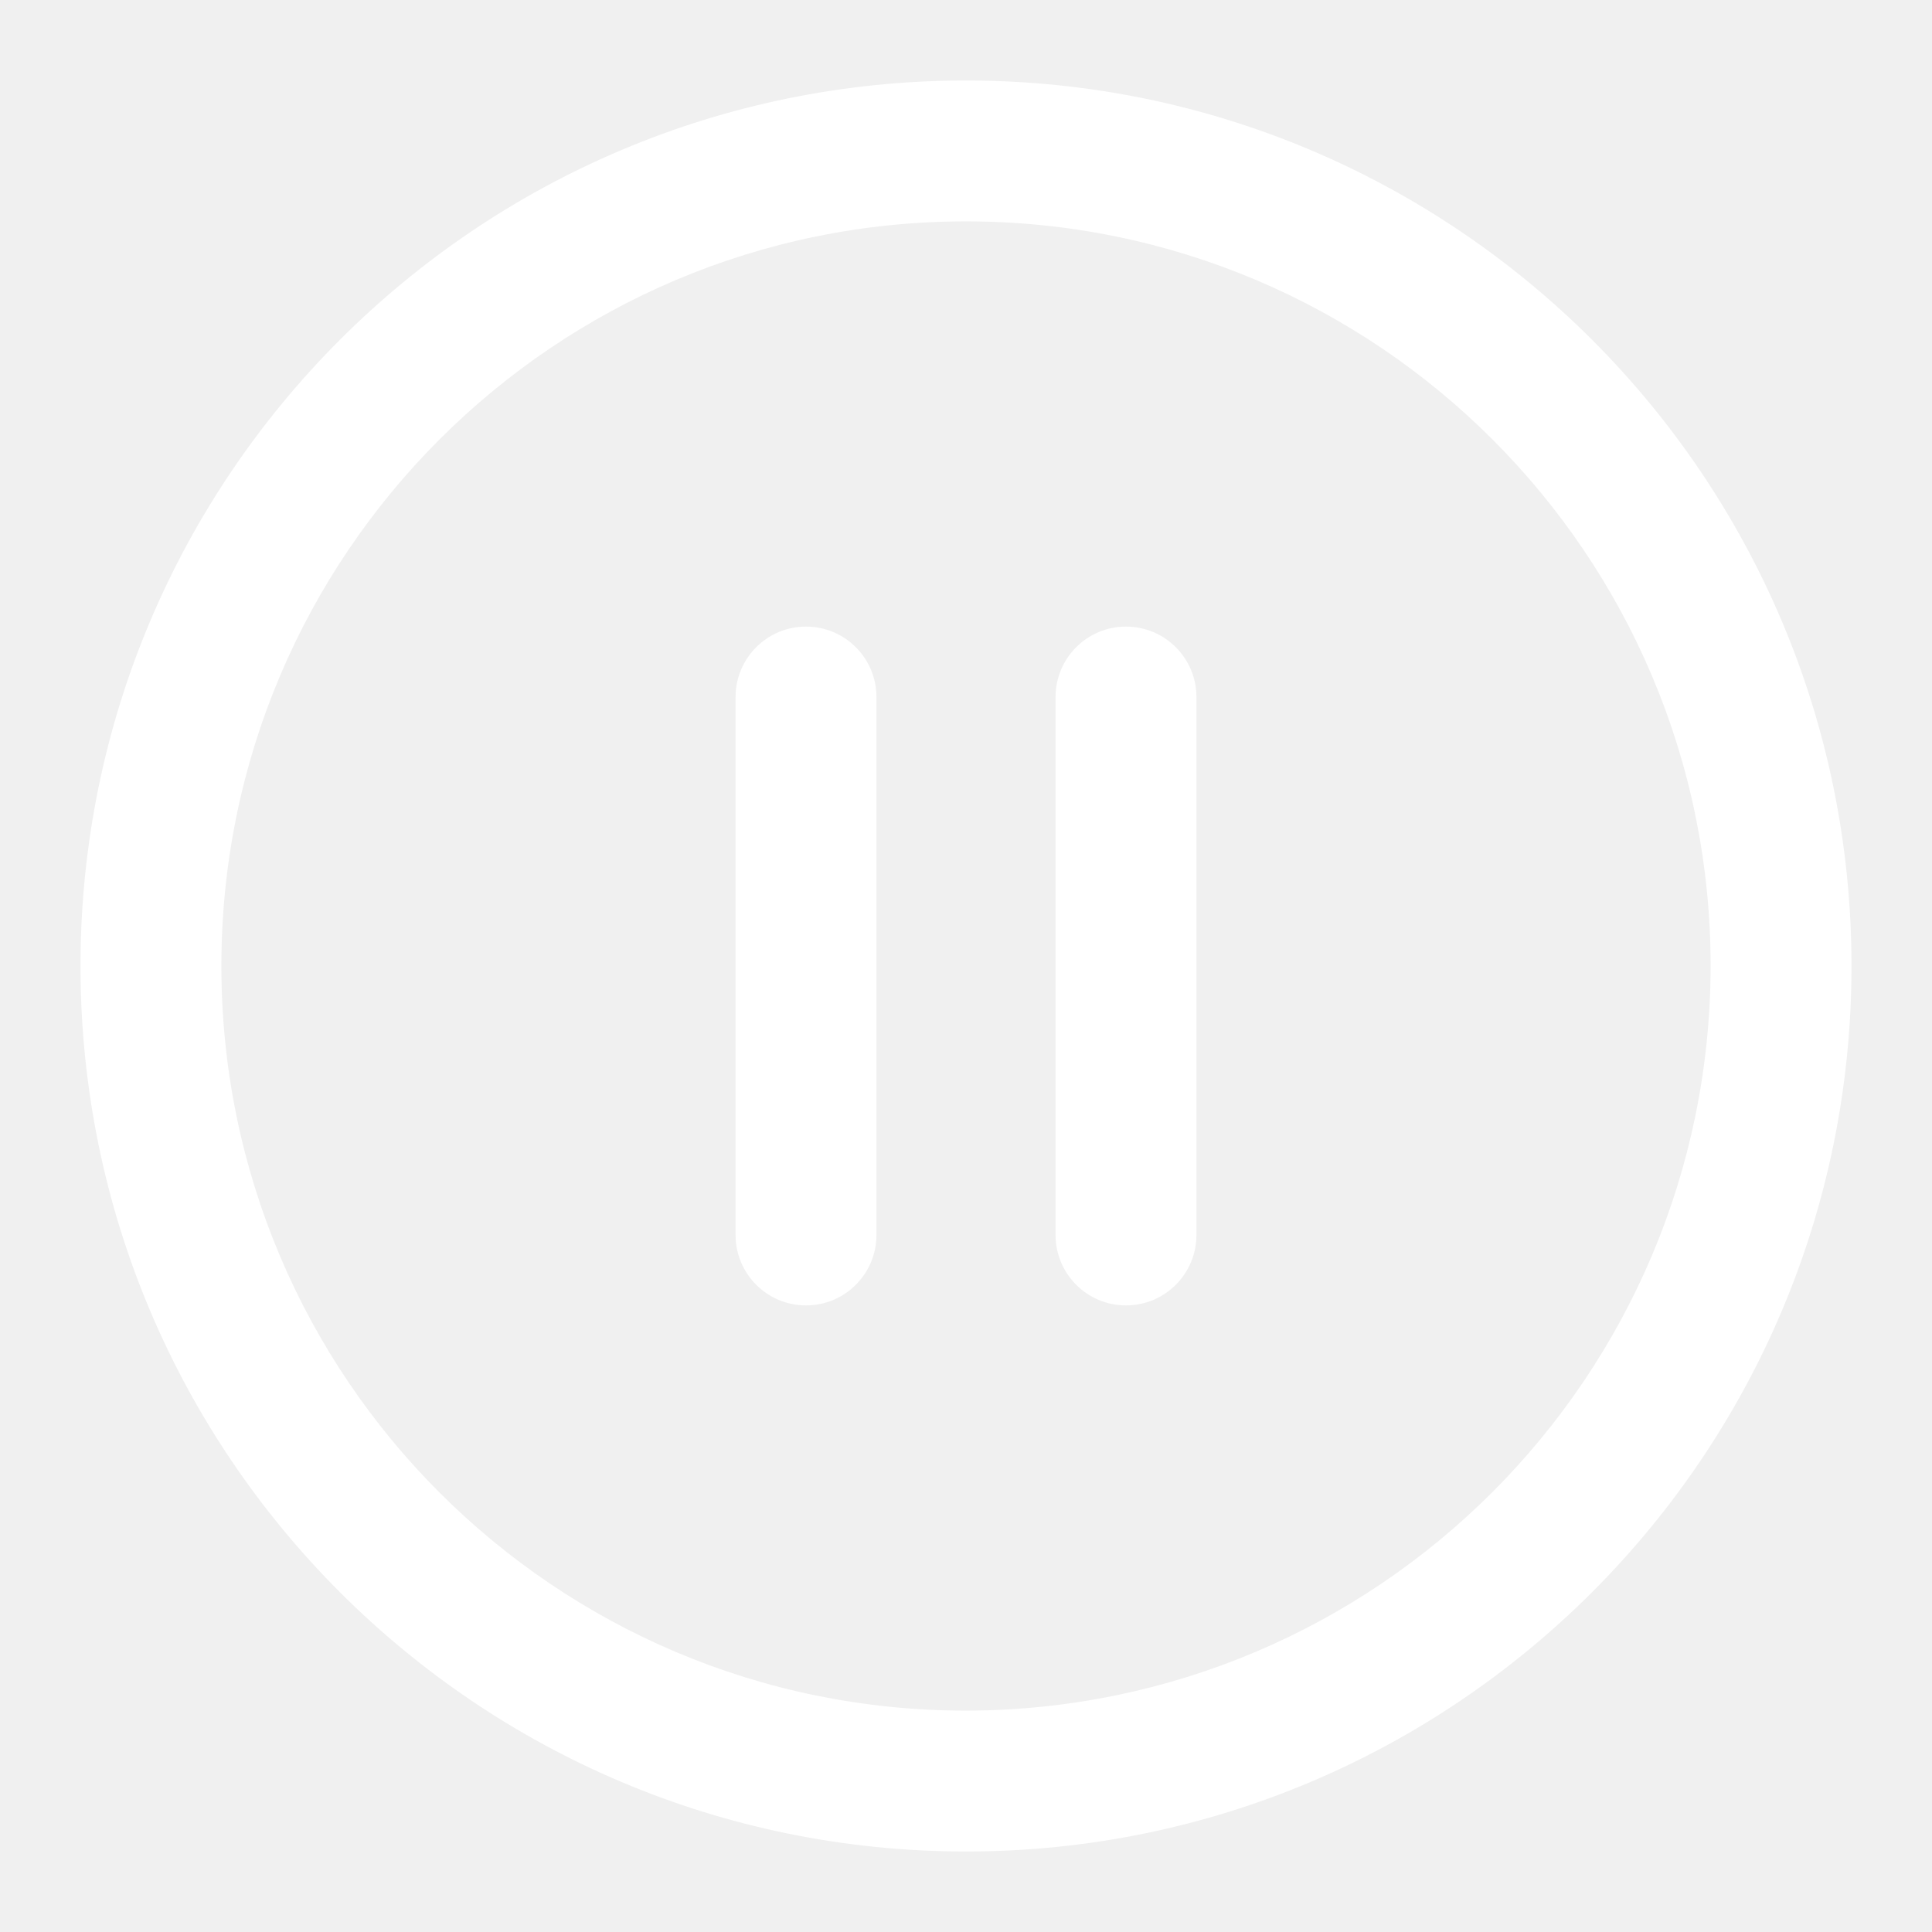
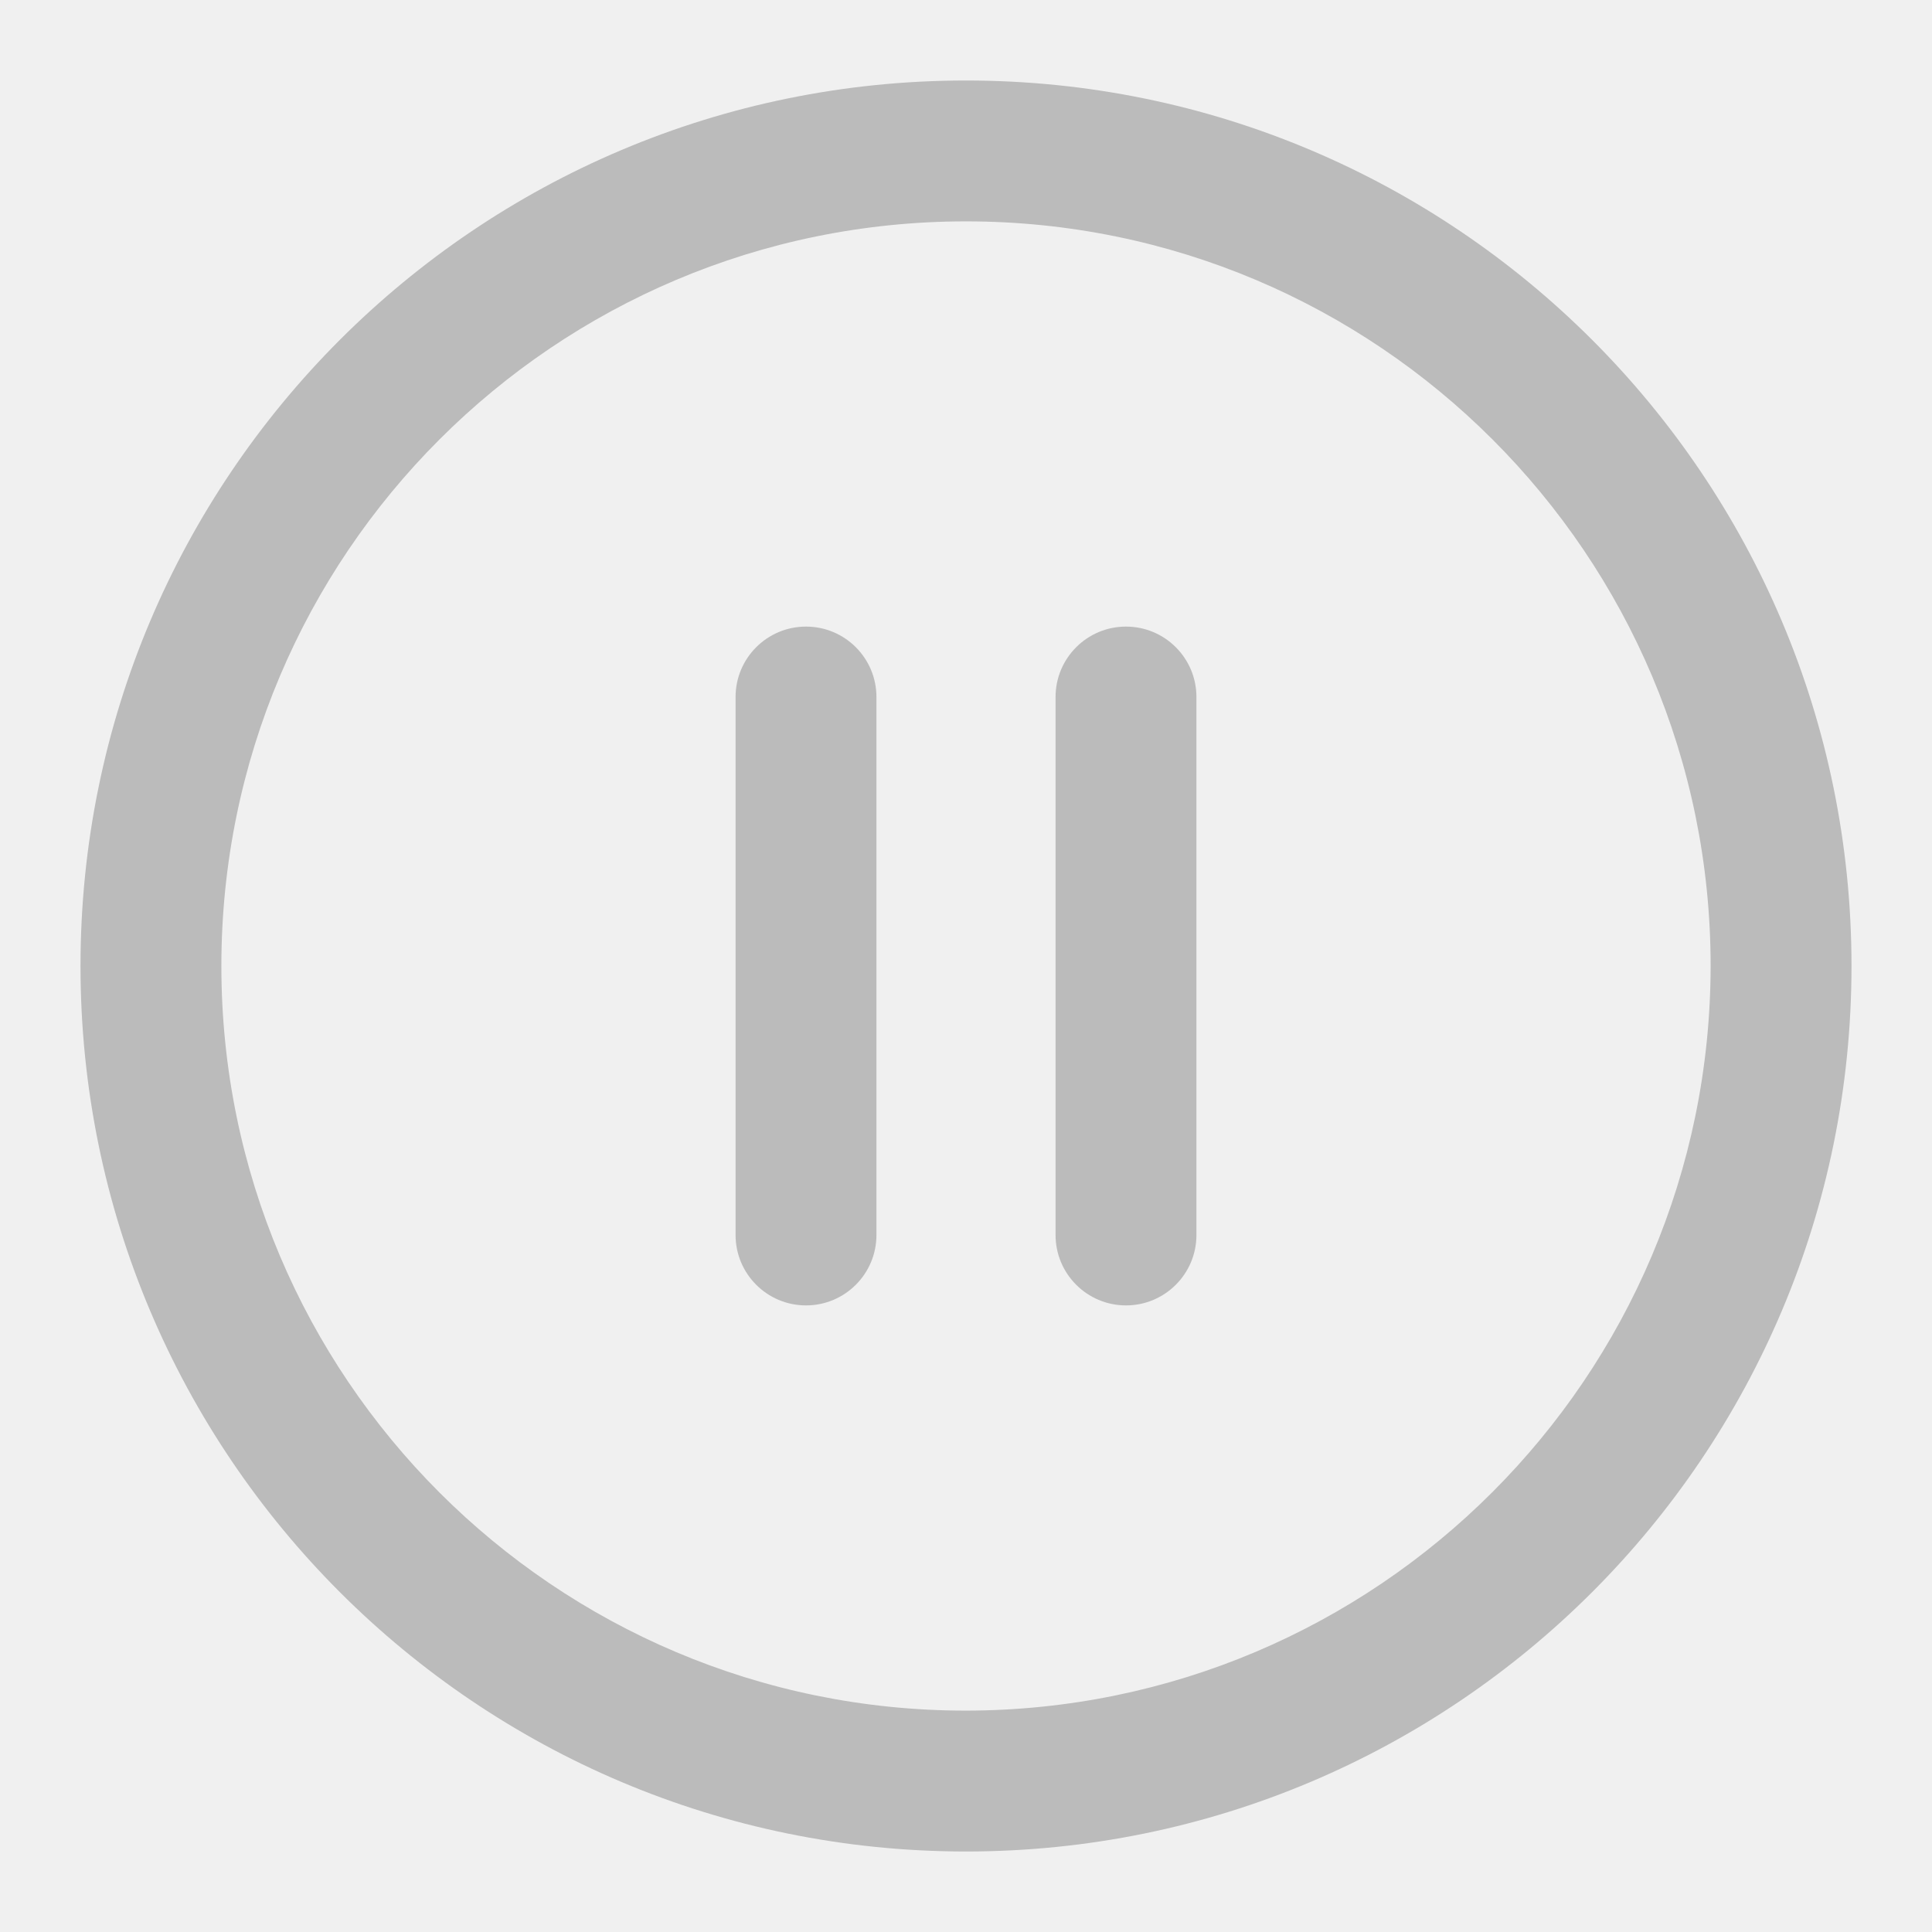
<svg xmlns="http://www.w3.org/2000/svg" class="icon" width="256px" height="256.00px" viewBox="0 0 1024 1024" version="1.1">
-   <path fill="#ffffff" d="M512 42.667a469.333 469.333 0 1 0 469.333 469.333A469.333 469.333 0 0 0 512 42.667z m0 864a394.667 394.667 0 1 1 394.667-394.667 395.147 395.147 0 0 1-394.667 394.667zM427.2 332.107a37.333 37.333 0 0 0-37.333 37.333v285.12a37.333 37.333 0 0 0 74.667 0V369.44a37.333 37.333 0 0 0-37.333-37.333zM596.8 332.107a37.333 37.333 0 0 0-37.333 37.333v285.12a37.333 37.333 0 1 0 74.667 0V369.44a37.333 37.333 0 0 0-37.333-37.333z" />
+   <path fill="#bbbbbb" d="M512 42.667a469.333 469.333 0 1 0 469.333 469.333A469.333 469.333 0 0 0 512 42.667z m0 864a394.667 394.667 0 1 1 394.667-394.667 395.147 395.147 0 0 1-394.667 394.667zM427.2 332.107a37.333 37.333 0 0 0-37.333 37.333v285.12a37.333 37.333 0 0 0 74.667 0V369.44a37.333 37.333 0 0 0-37.333-37.333zM596.8 332.107a37.333 37.333 0 0 0-37.333 37.333v285.12a37.333 37.333 0 1 0 74.667 0V369.44a37.333 37.333 0 0 0-37.333-37.333z" />
</svg>
